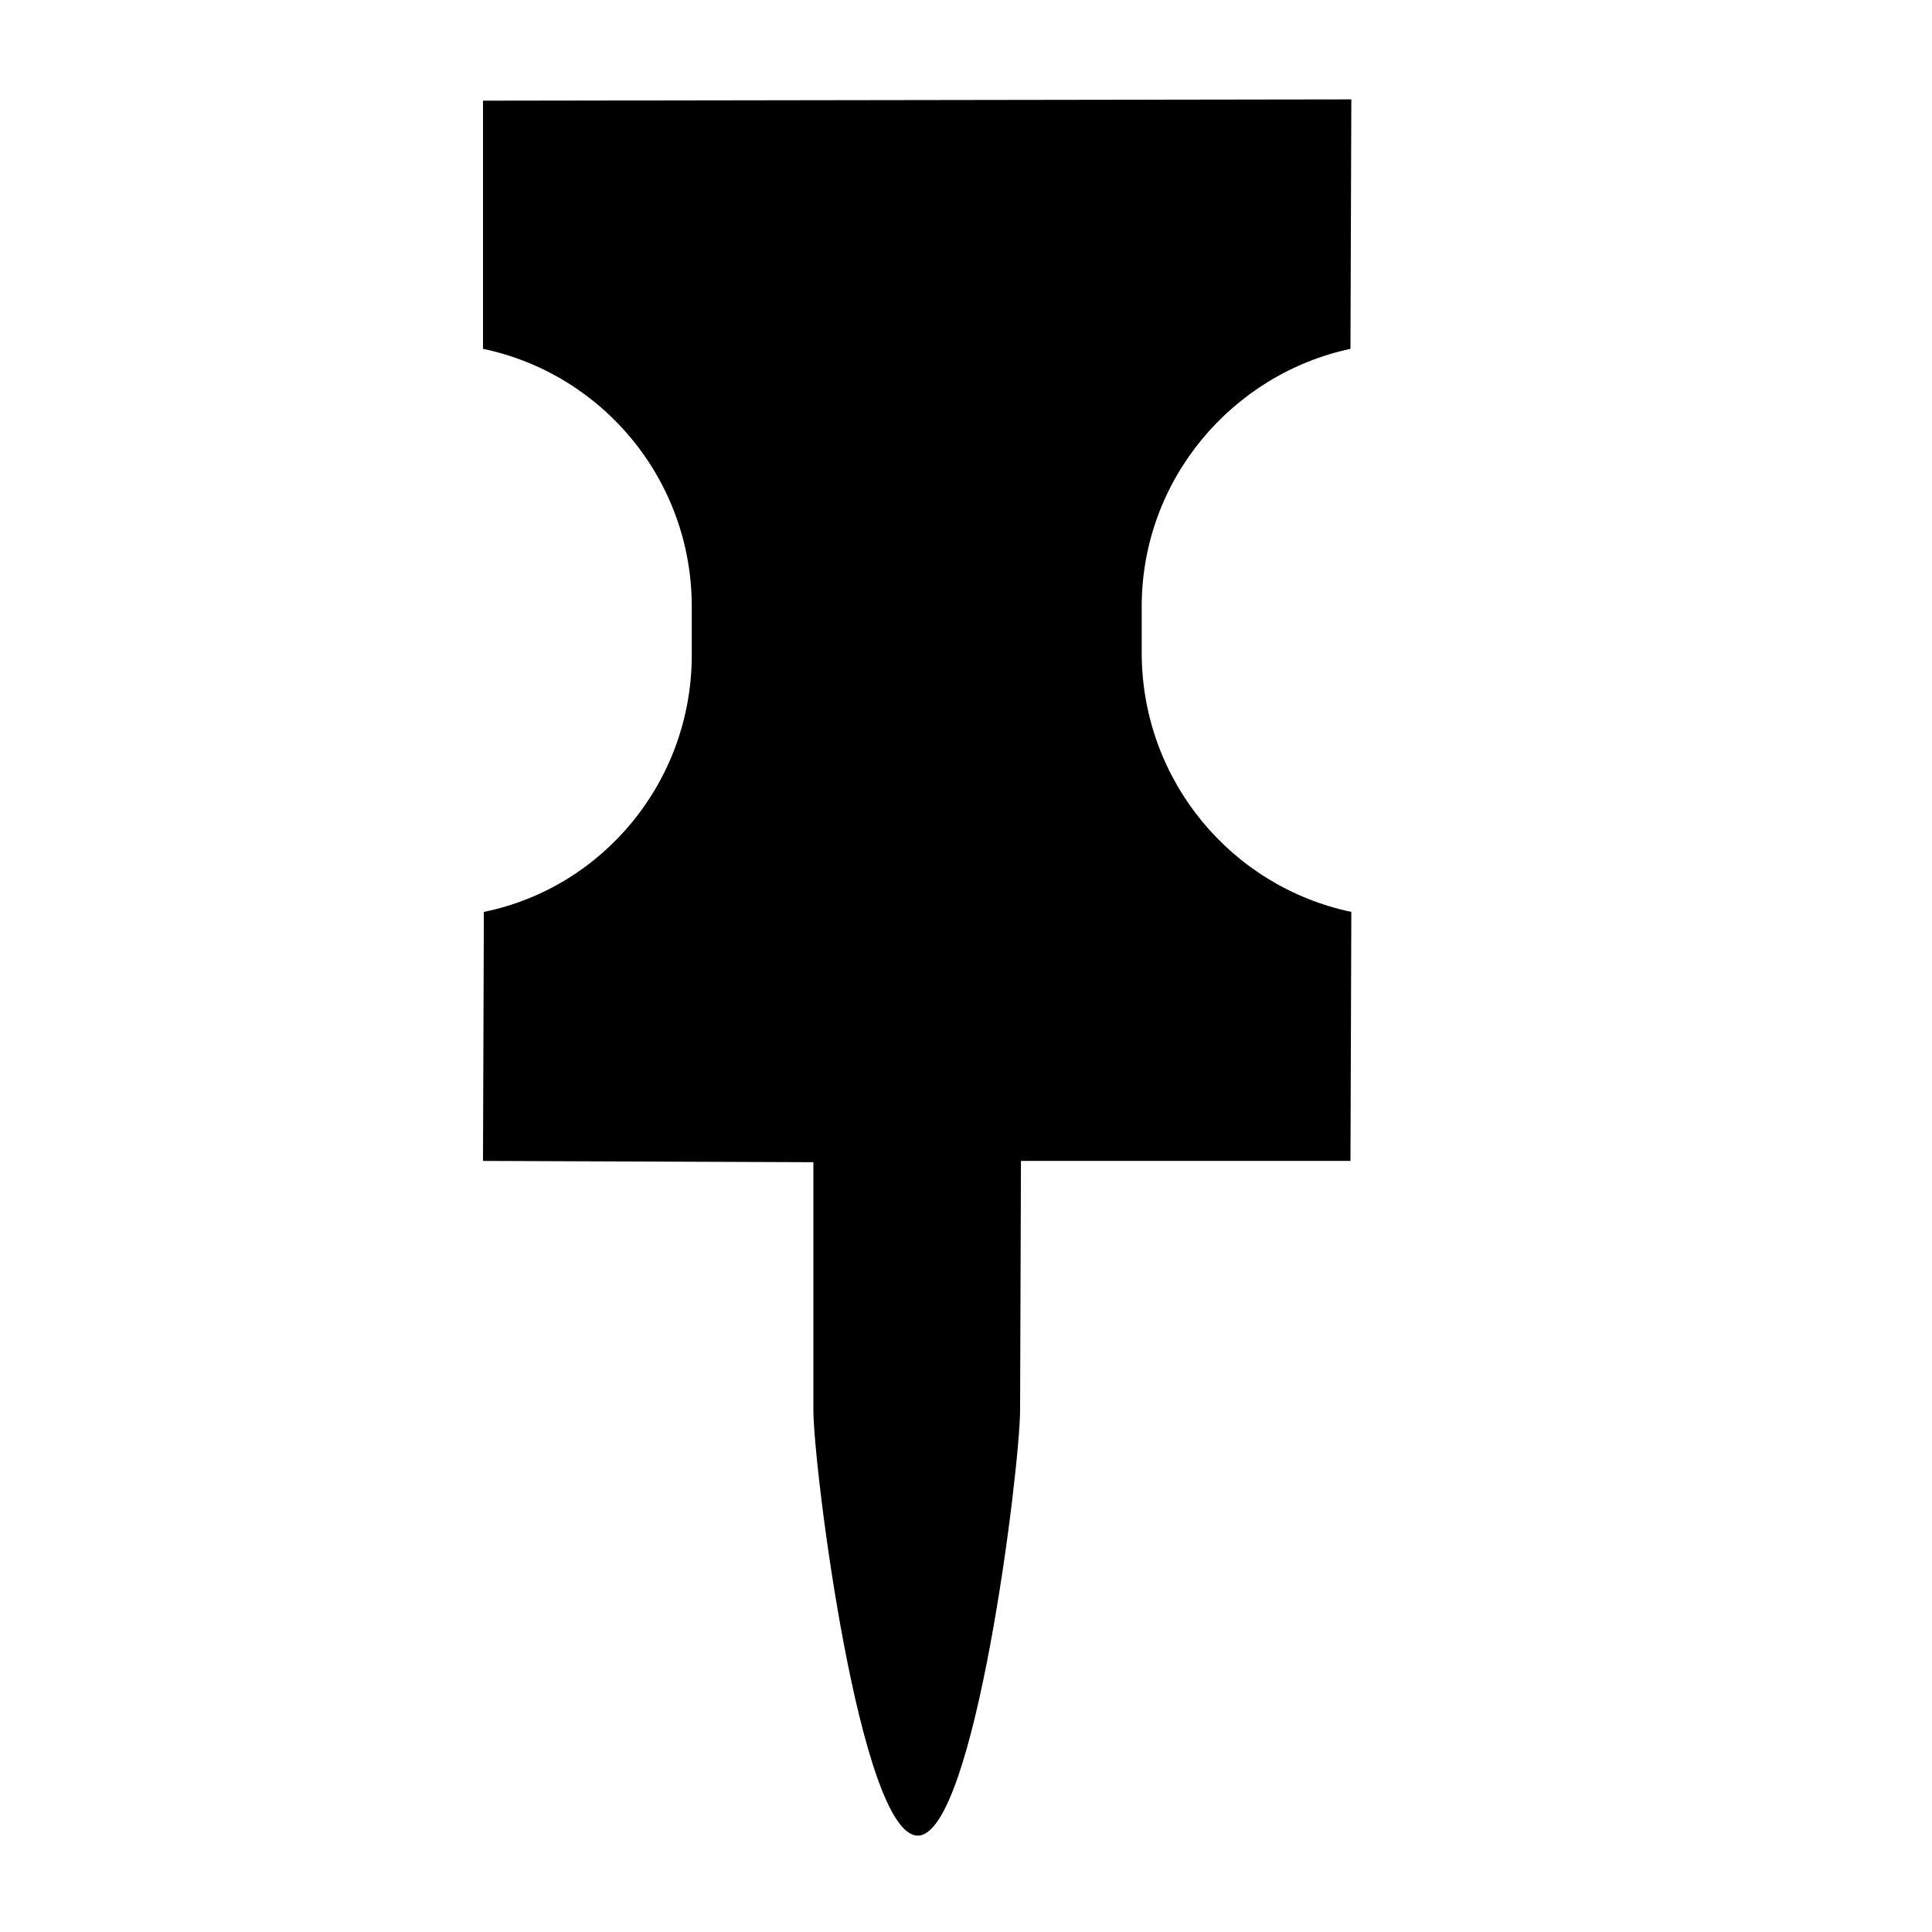
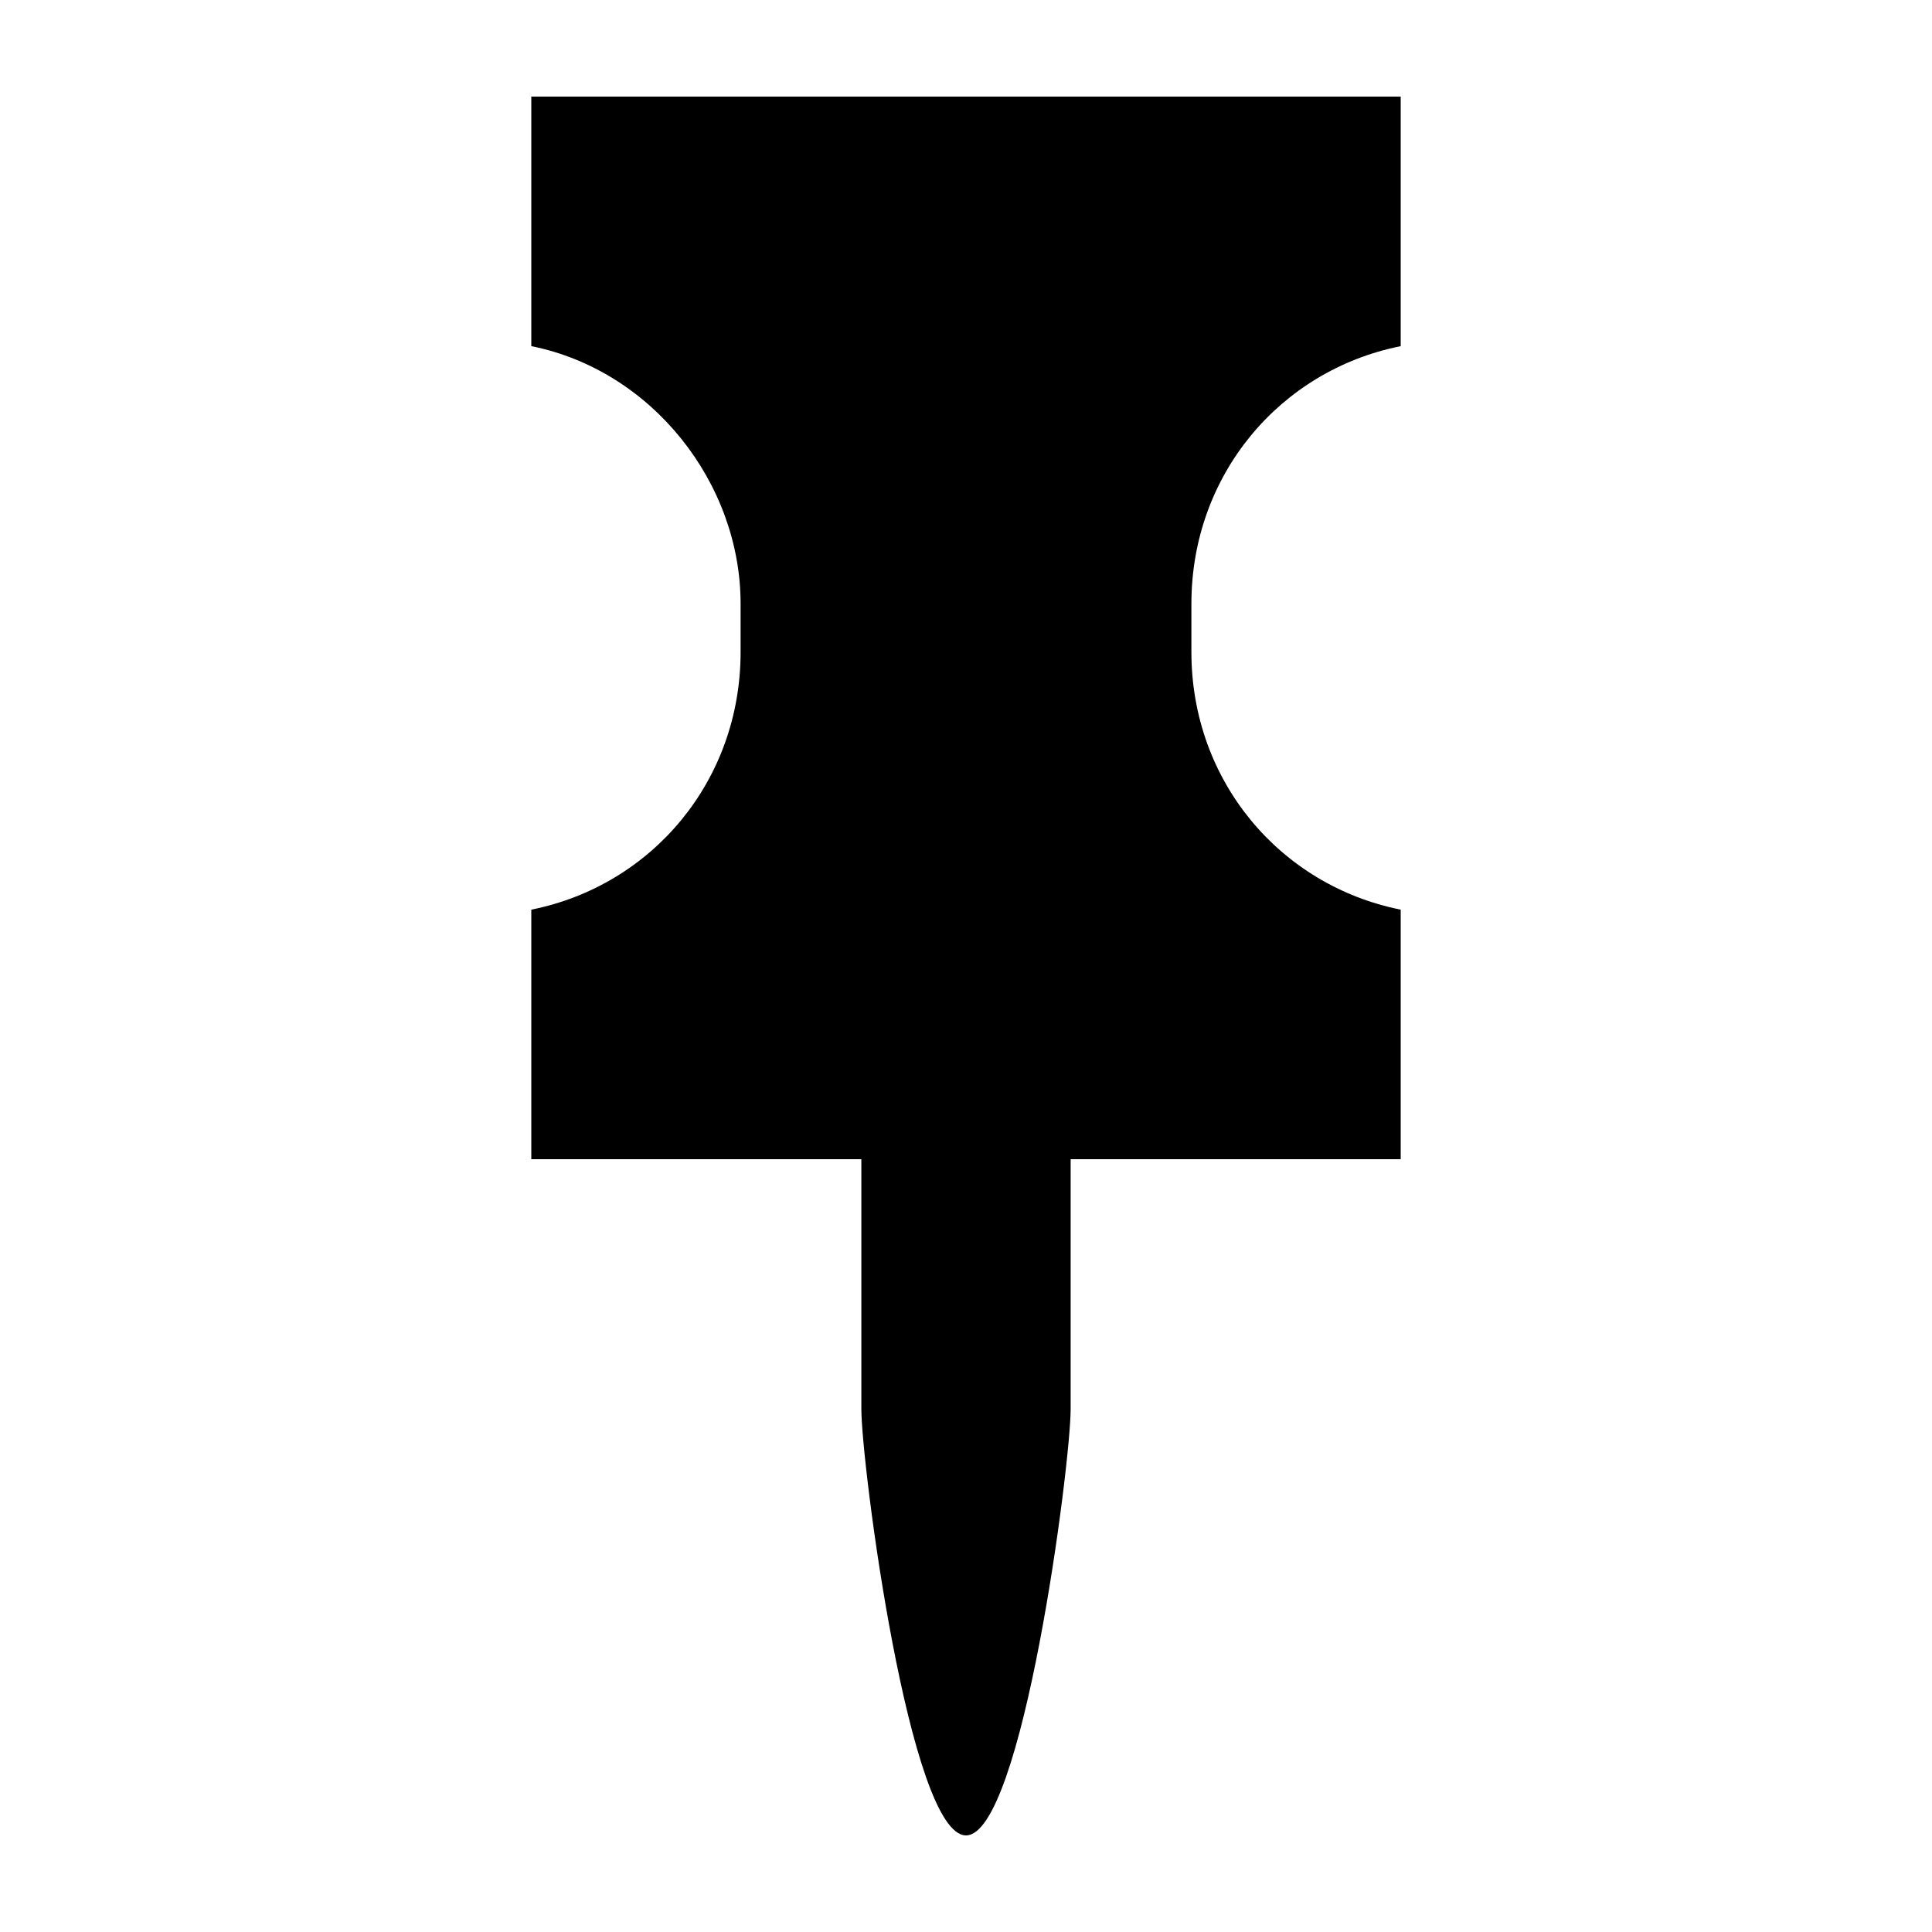
- <svg xmlns="http://www.w3.org/2000/svg" width="24px" height="24px" viewBox="0 0 18 18" version="1.1">
+ <svg xmlns="http://www.w3.org/2000/svg" version="1.1" id="Layer_1" x="0px" y="0px" viewBox="0 0 24 24" style="enable-background:new 0 0 24 24;" xml:space="preserve">
  <g id="surface1">
-     <path style=" stroke:none;fill-rule:nonzero;fill:rgb(0%,0%,0%);fill-opacity:1;" d="M 4.5 3.25 L 4.5 0.938 L 12.59 0.926 L 12.582 3.25 C 11.484 3.484 10.637 4.465 10.637 5.652 L 10.637 6.102 C 10.648 7.281 11.477 8.262 12.59 8.496 L 12.582 10.816 L 9.512 10.816 L 9.504 13.133 C 9.504 13.672 9.082 17.102 8.551 17.102 C 8.012 17.102 7.578 13.672 7.578 13.133 L 7.578 10.828 L 4.5 10.816 L 4.508 8.496 C 5.617 8.27 6.445 7.281 6.445 6.102 L 6.445 5.652 C 6.445 4.473 5.617 3.484 4.5 3.25 Z M 4.5 3.25 " />
+     <path d="M6.6,4.3V1.2l10.8,0l0,3.1c-1.5,0.3-2.6,1.6-2.6,3.2v0.6c0,1.6,1.1,2.9,2.6,3.2l0,3.1h-4.1l0,3.1c0,0.7-0.6,5.3-1.3,5.3   c-0.7,0-1.3-4.6-1.3-5.3v-3.1l-4.1,0l0-3.1C8.1,11,9.2,9.7,9.2,8.1V7.5C9.2,6,8.1,4.6,6.6,4.3z" />
  </g>
</svg>
